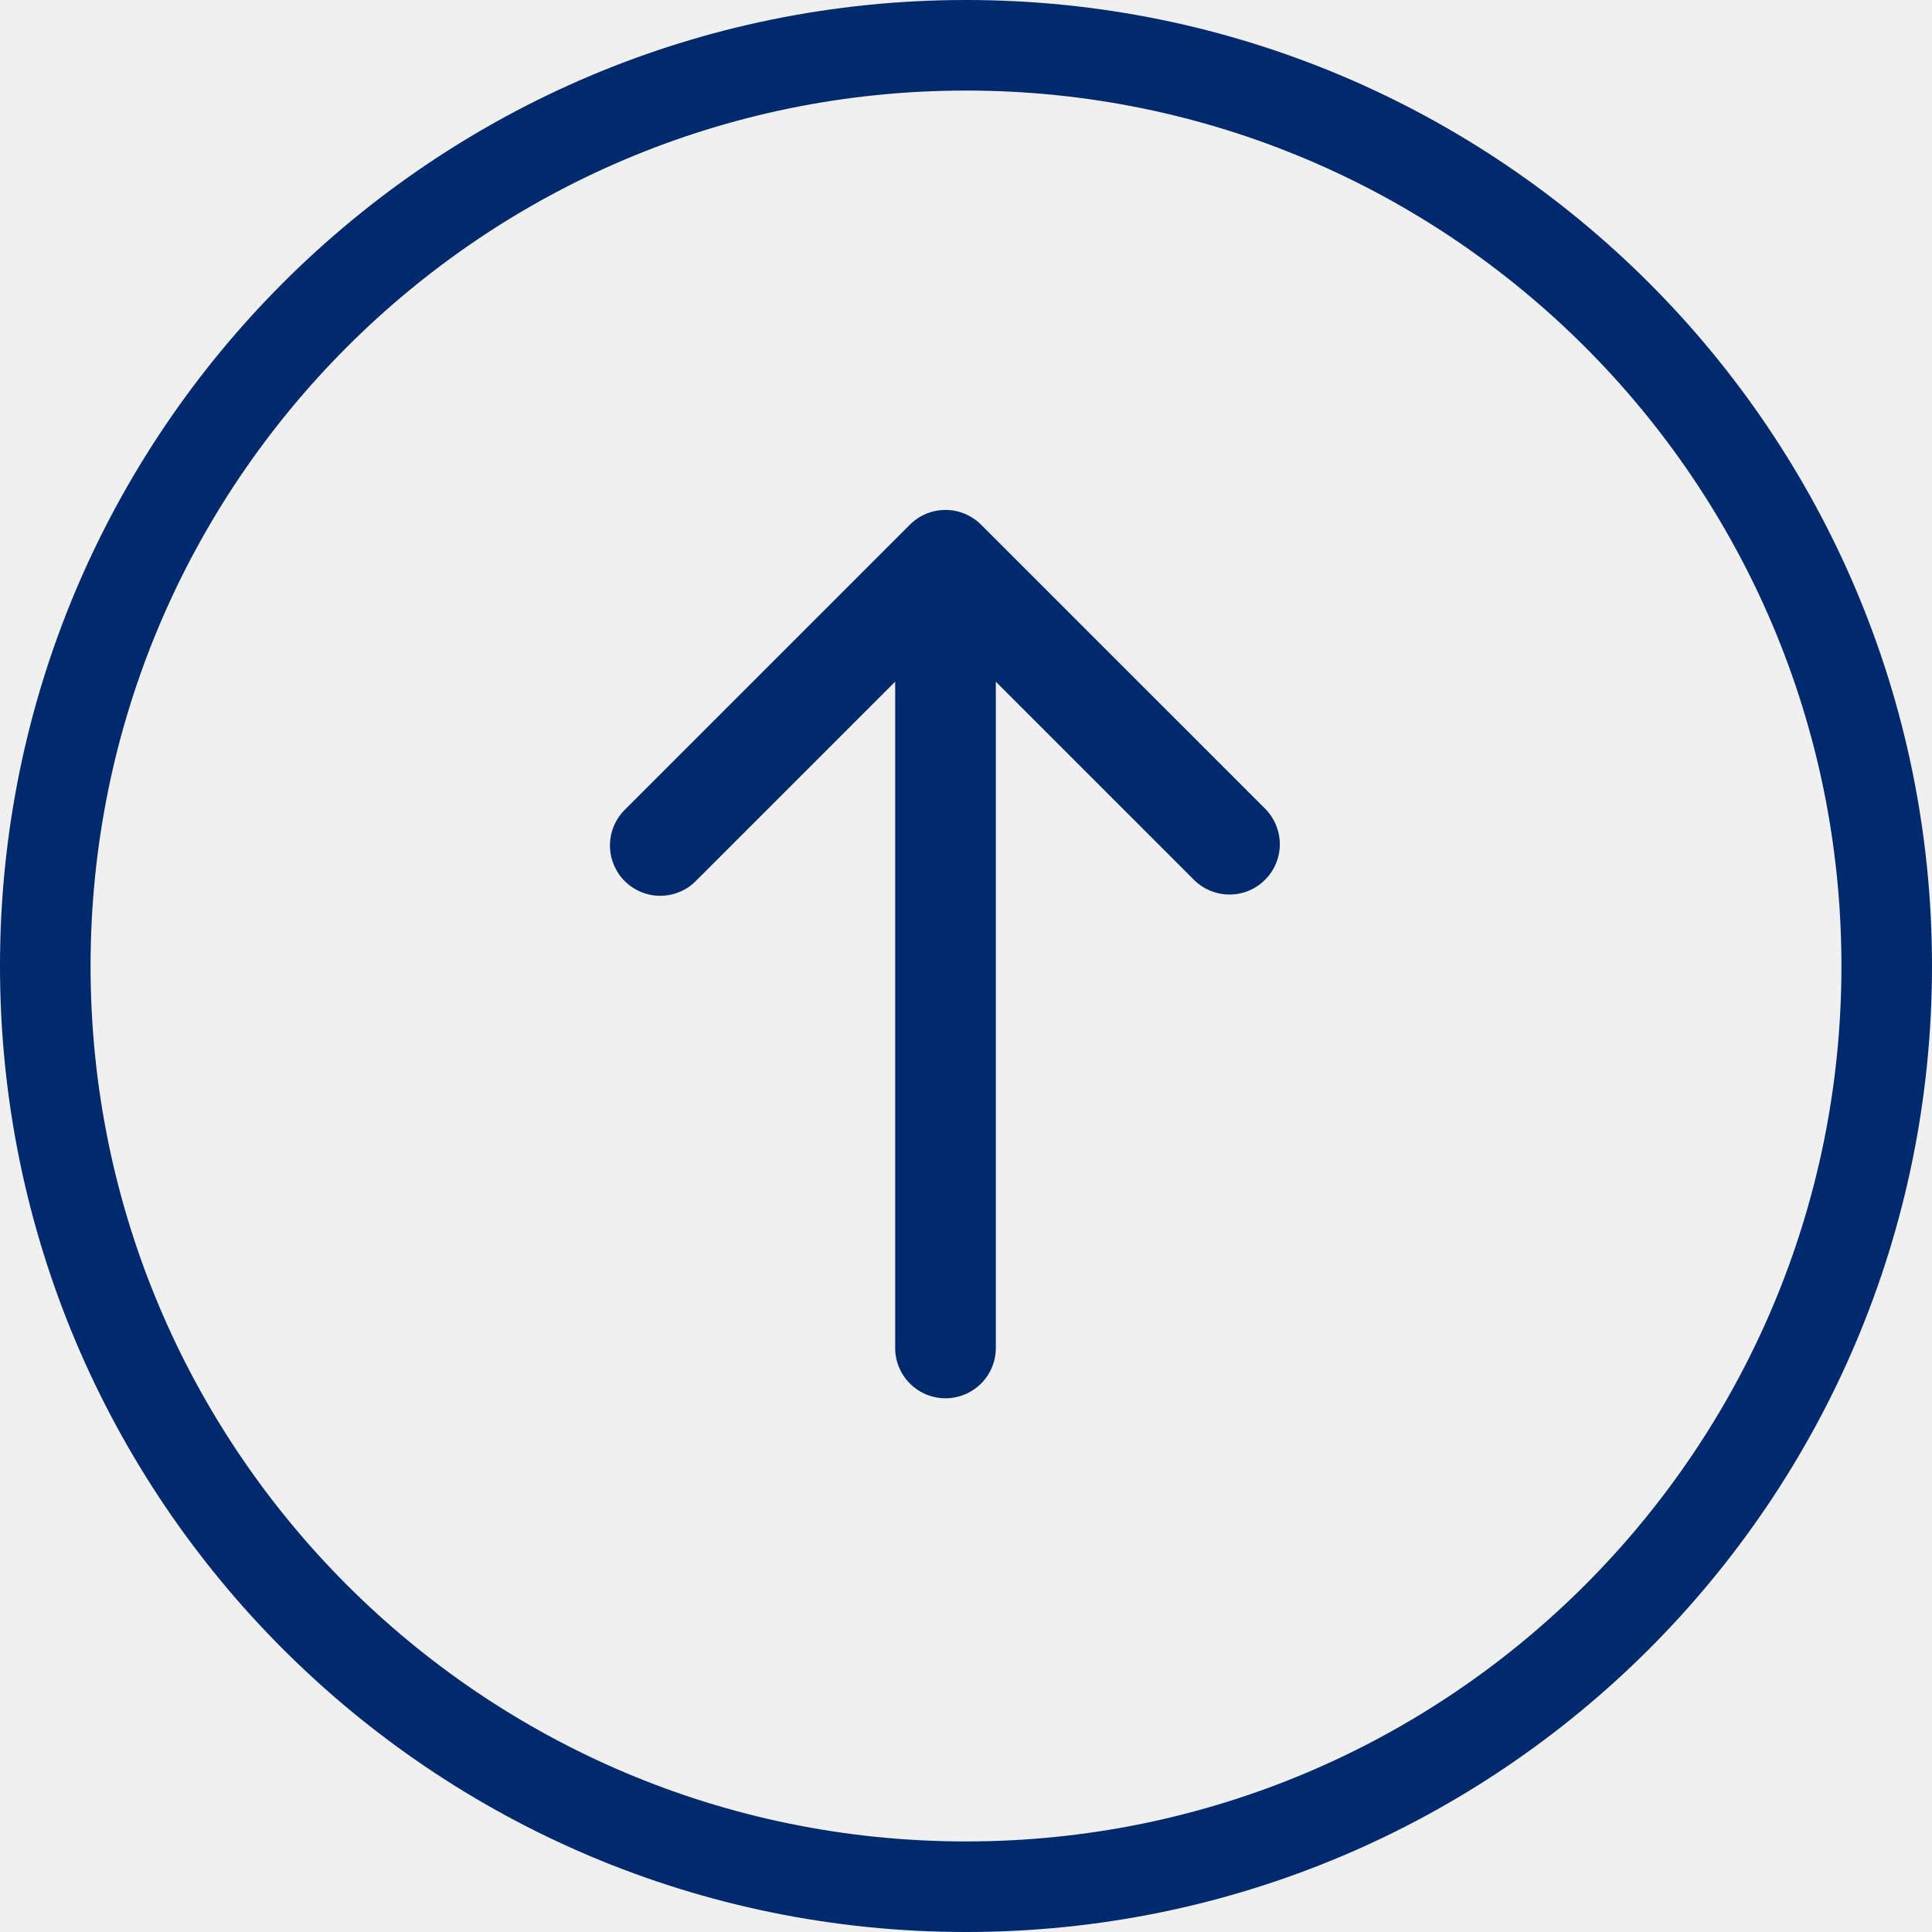
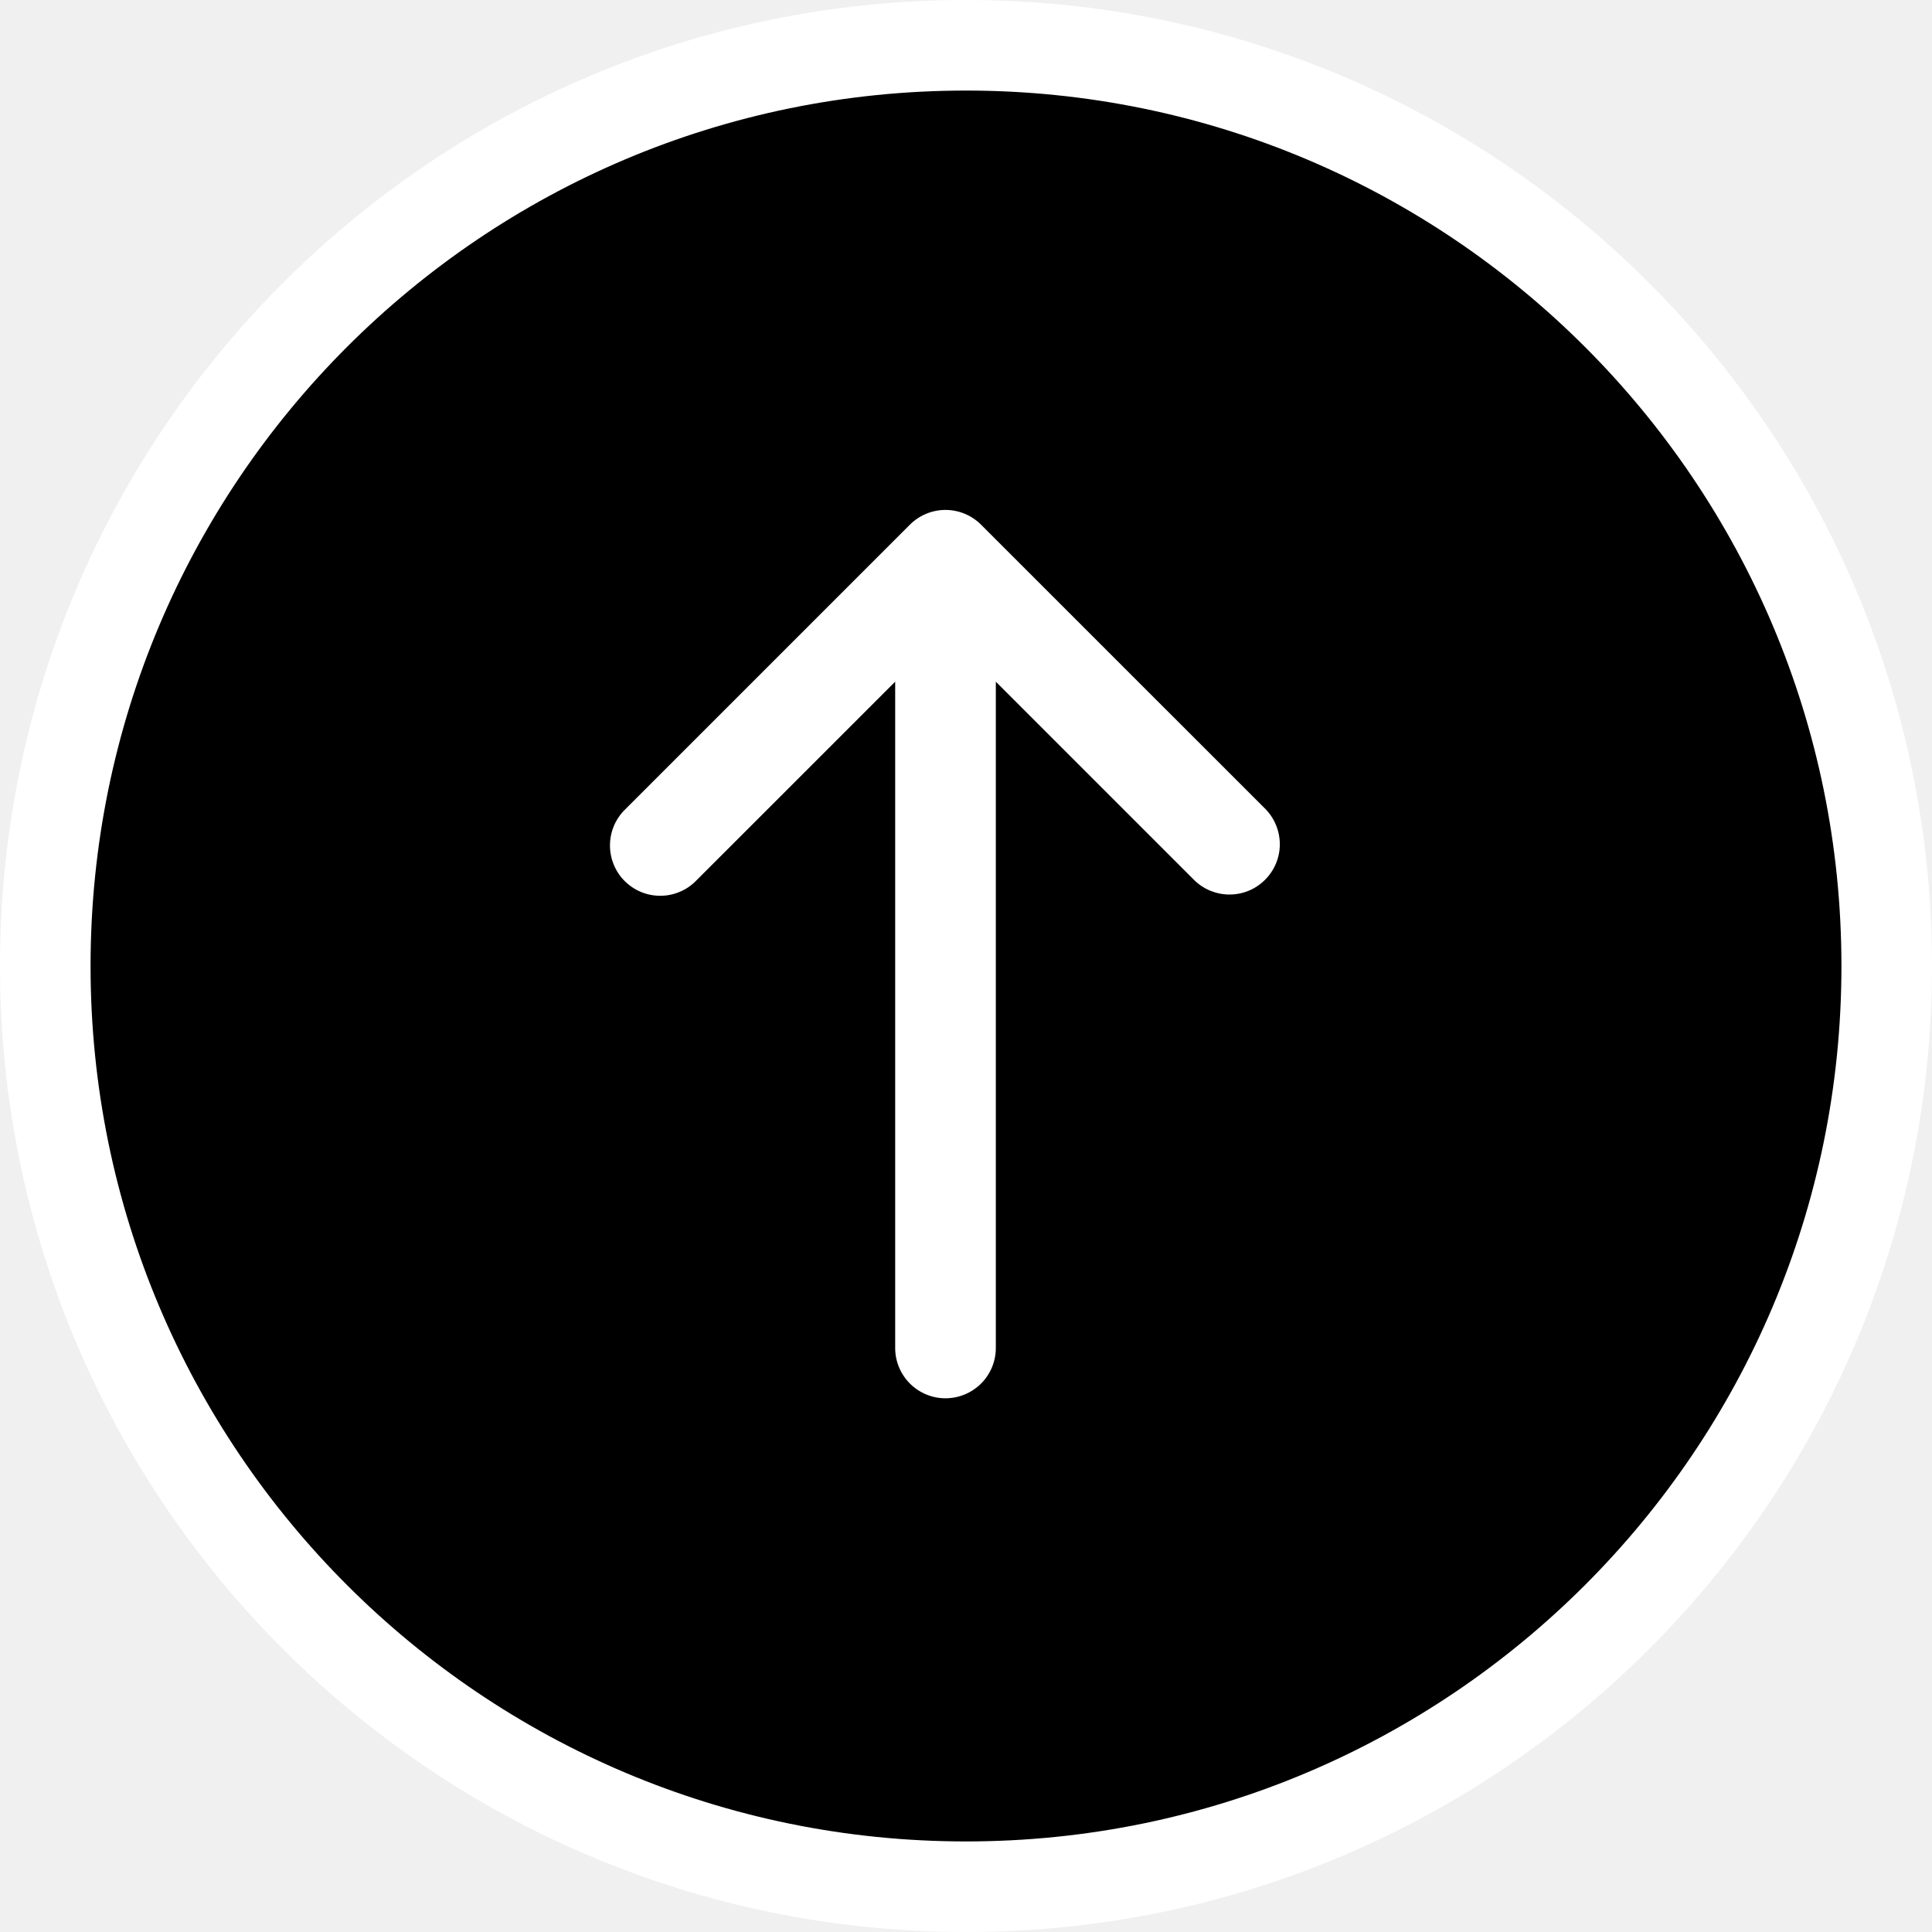
- <svg xmlns="http://www.w3.org/2000/svg" width="32" height="32" viewBox="0 0 32 32" fill="none">
-   <rect x="0.75" y="0.75" width="30.5" height="30.5" rx="15.25" stroke="#01296E" stroke-width="1.5" />
+ <svg xmlns="http://www.w3.org/2000/svg" width="32" height="32" viewBox="0 0 32 32" fill="01296E">
+   <rect x="0.75" y="0.75" width="30.5" height="30.5" rx="15.25" stroke="#ffffff" stroke-width="1.5" />
  <g clip-path="url(#clip0_281_3118)">
-     <path d="M16.249 8.69C16.093 8.534 15.881 8.446 15.66 8.446C15.439 8.446 15.227 8.534 15.071 8.69L10.357 13.404C10.277 13.481 10.214 13.573 10.17 13.675C10.127 13.776 10.104 13.886 10.103 13.996C10.102 14.107 10.123 14.217 10.165 14.319C10.207 14.422 10.268 14.515 10.347 14.593C10.425 14.671 10.518 14.733 10.62 14.775C10.723 14.817 10.832 14.838 10.943 14.837C11.054 14.836 11.163 14.813 11.265 14.769C11.367 14.726 11.458 14.662 11.535 14.582L14.827 11.291V22.327C14.827 22.548 14.915 22.76 15.071 22.916C15.227 23.072 15.439 23.16 15.66 23.16C15.881 23.16 16.093 23.072 16.25 22.916C16.406 22.76 16.494 22.548 16.494 22.327V11.291L19.785 14.582C19.942 14.734 20.153 14.818 20.371 14.816C20.59 14.815 20.799 14.727 20.953 14.572C21.108 14.418 21.196 14.209 21.198 13.99C21.199 13.772 21.115 13.561 20.964 13.404L16.249 8.69Z" fill="#01296E" />
+     <path d="M16.249 8.69C16.093 8.534 15.881 8.446 15.66 8.446C15.439 8.446 15.227 8.534 15.071 8.69L10.357 13.404C10.277 13.481 10.214 13.573 10.17 13.675C10.127 13.776 10.104 13.886 10.103 13.996C10.102 14.107 10.123 14.217 10.165 14.319C10.207 14.422 10.268 14.515 10.347 14.593C10.425 14.671 10.518 14.733 10.62 14.775C10.723 14.817 10.832 14.838 10.943 14.837C11.054 14.836 11.163 14.813 11.265 14.769C11.367 14.726 11.458 14.662 11.535 14.582L14.827 11.291V22.327C14.827 22.548 14.915 22.76 15.071 22.916C15.227 23.072 15.439 23.16 15.66 23.16C15.881 23.16 16.093 23.072 16.25 22.916C16.406 22.76 16.494 22.548 16.494 22.327V11.291L19.785 14.582C19.942 14.734 20.153 14.818 20.371 14.816C20.59 14.815 20.799 14.727 20.953 14.572C21.108 14.418 21.196 14.209 21.198 13.99C21.199 13.772 21.115 13.561 20.964 13.404L16.249 8.69Z" fill="#ffffff" />
  </g>
  <defs>
    <clipPath id="clip0_281_3118">
      <rect width="20" height="20" fill="white" transform="translate(5.66028 5.66016)" />
    </clipPath>
  </defs>
</svg>
